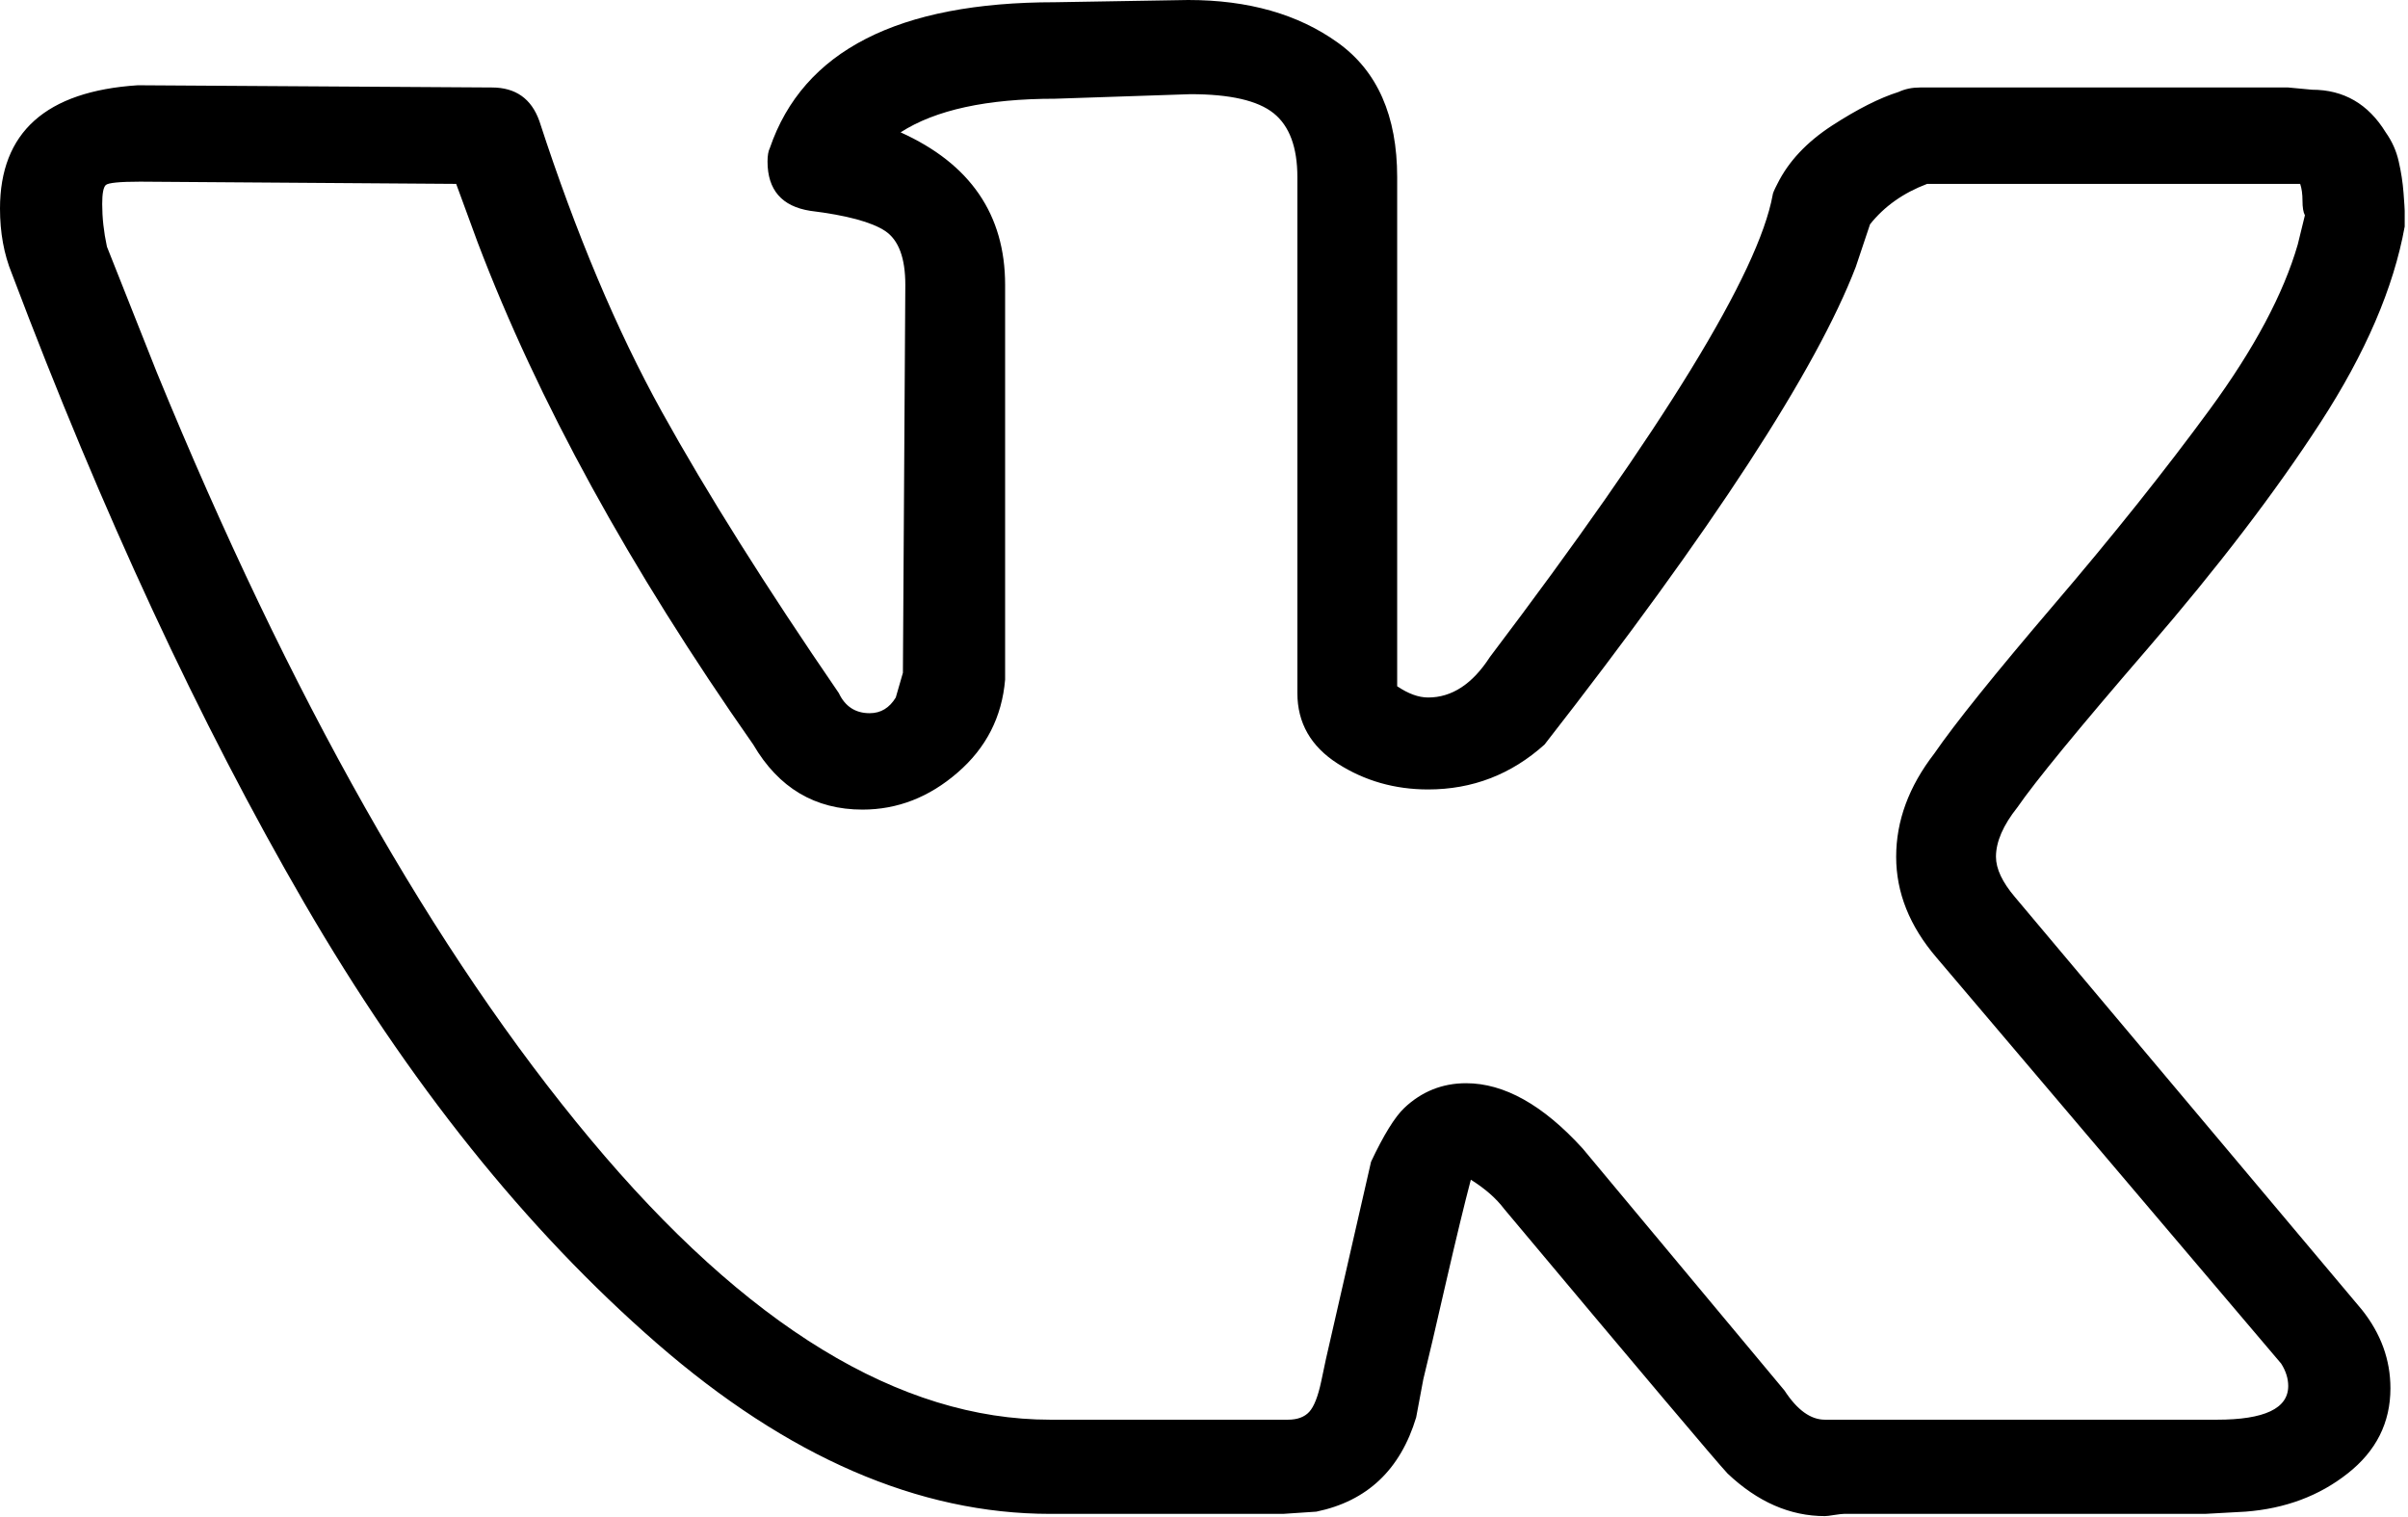
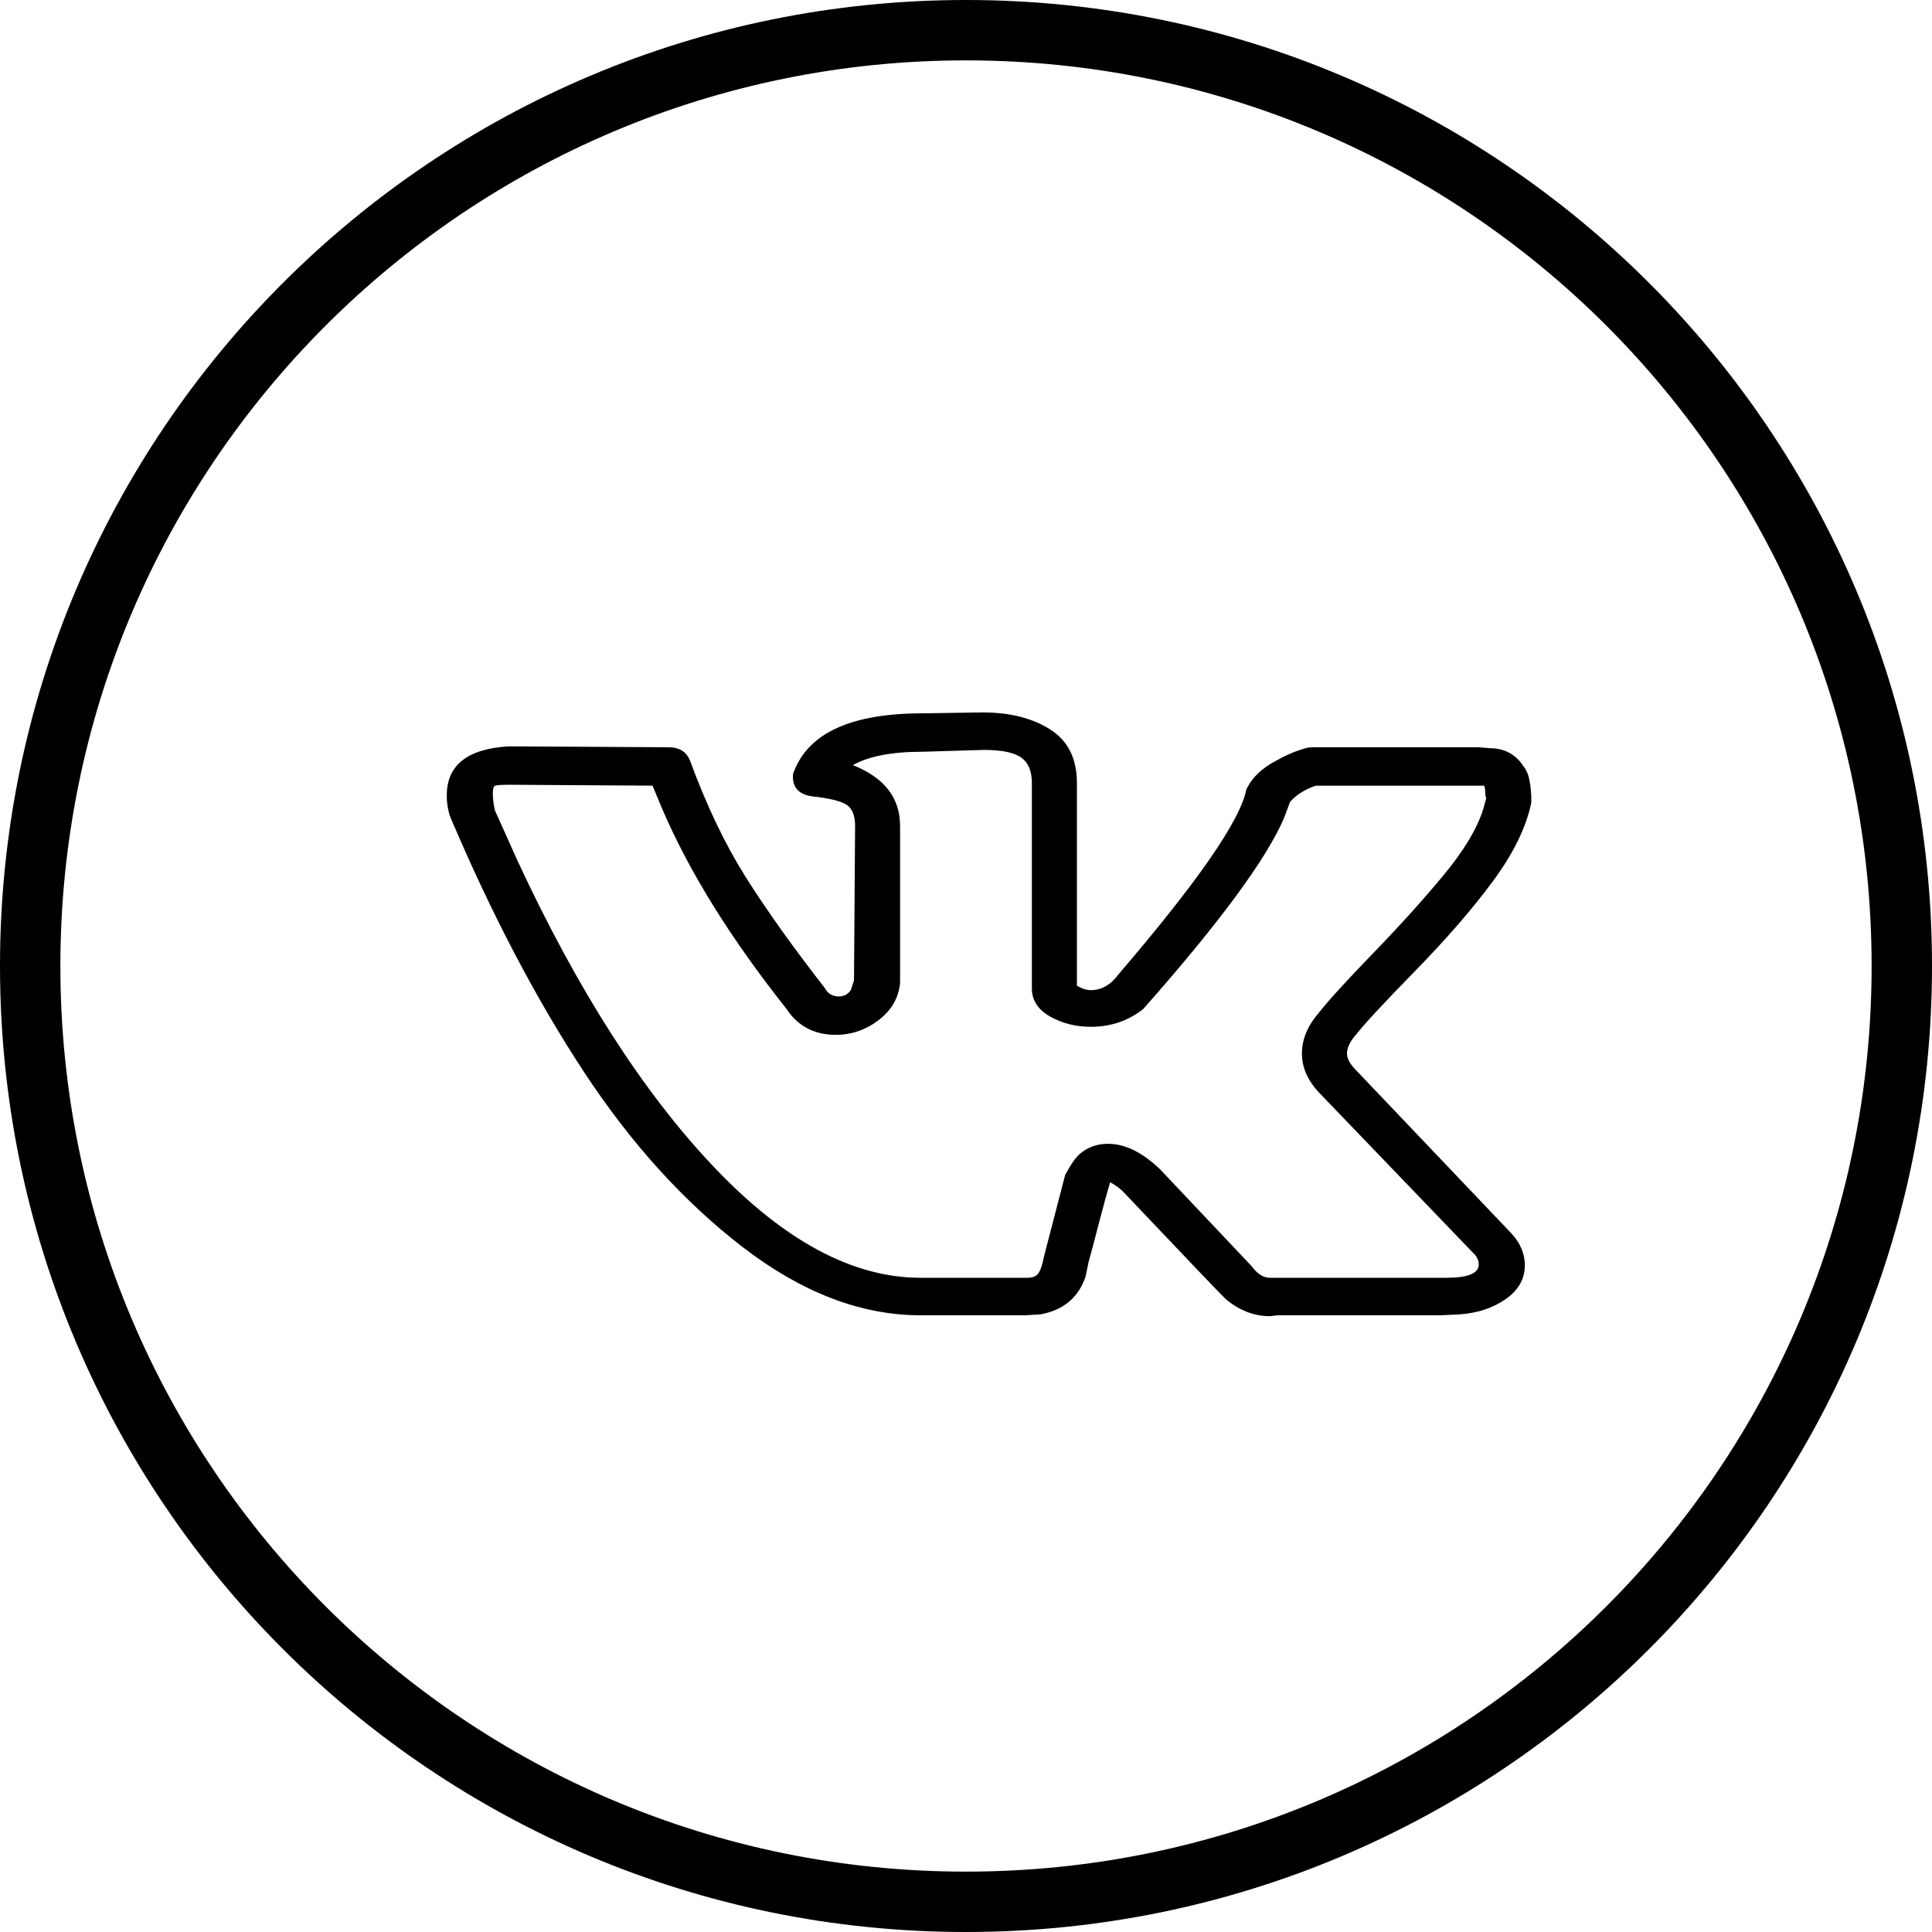
- <svg xmlns="http://www.w3.org/2000/svg" viewBox="0 0 27 17">
-   <path d="M0 2.339C0 1.484 0.515 1.023 1.545 0.956L5.515 0.981C5.782 0.981 5.959 1.107 6.048 1.358C6.457 2.615 6.914 3.701 7.42 4.615C7.926 5.528 8.588 6.58 9.405 7.771C9.476 7.922 9.592 7.997 9.751 7.997C9.876 7.997 9.973 7.938 10.044 7.821L10.124 7.544L10.151 3.194C10.151 2.892 10.076 2.691 9.925 2.59C9.774 2.49 9.494 2.414 9.085 2.364C8.766 2.314 8.606 2.129 8.606 1.811C8.606 1.744 8.615 1.693 8.632 1.66C9.005 0.57 10.071 0.025 11.83 0.025L13.322 0C13.997 0 14.556 0.159 15 0.478C15.444 0.796 15.666 1.299 15.666 1.987V7.695C15.791 7.779 15.906 7.821 16.013 7.821C16.279 7.821 16.51 7.67 16.705 7.368C18.659 4.786 19.716 3.06 19.876 2.188C19.876 2.171 19.894 2.129 19.929 2.062C20.053 1.811 20.258 1.593 20.542 1.408C20.826 1.224 21.075 1.098 21.288 1.031C21.359 0.998 21.439 0.981 21.528 0.981H25.657L25.924 1.006C26.279 1.006 26.554 1.165 26.75 1.484C26.821 1.584 26.87 1.693 26.896 1.811C26.923 1.928 26.941 2.045 26.95 2.163C26.959 2.28 26.963 2.347 26.963 2.364V2.54C26.839 3.227 26.523 3.961 26.017 4.74C25.511 5.52 24.867 6.362 24.085 7.268C23.304 8.173 22.816 8.768 22.62 9.053C22.46 9.254 22.38 9.439 22.38 9.607C22.38 9.741 22.451 9.892 22.593 10.059L26.483 14.686C26.697 14.955 26.803 15.248 26.803 15.567C26.803 15.952 26.643 16.271 26.323 16.522C26.004 16.774 25.622 16.916 25.178 16.95L24.725 16.975H20.675C20.657 16.975 20.622 16.979 20.569 16.987C20.515 16.996 20.48 17 20.462 17C20.071 17 19.707 16.841 19.37 16.522C19.245 16.388 18.41 15.399 16.865 13.555C16.776 13.437 16.652 13.328 16.492 13.228C16.421 13.496 16.328 13.882 16.212 14.385C16.097 14.888 16.013 15.248 15.959 15.466L15.879 15.893C15.702 16.48 15.329 16.832 14.76 16.95L14.387 16.975H11.776C10.302 16.975 8.832 16.338 7.367 15.064C5.901 13.789 4.583 12.142 3.41 10.122C2.238 8.102 1.146 5.75 0.133 3.068C0.044 2.85 0 2.607 0 2.339ZM16.013 8.852C15.64 8.852 15.302 8.756 15 8.563C14.698 8.37 14.547 8.106 14.547 7.771V1.987C14.547 1.651 14.458 1.412 14.281 1.27C14.103 1.127 13.792 1.056 13.348 1.056L11.83 1.107C11.066 1.107 10.489 1.232 10.098 1.484C10.879 1.836 11.27 2.406 11.27 3.194V7.62C11.235 8.039 11.057 8.387 10.737 8.663C10.418 8.94 10.062 9.078 9.671 9.078C9.139 9.078 8.73 8.835 8.446 8.349C7.06 6.371 6.03 4.493 5.355 2.716L5.115 2.062L1.572 2.037C1.341 2.037 1.212 2.05 1.186 2.075C1.159 2.1 1.146 2.171 1.146 2.288C1.146 2.439 1.163 2.599 1.199 2.766L1.758 4.175C3.25 7.813 4.871 10.68 6.621 12.775C8.37 14.871 10.089 15.919 11.776 15.919H14.441C14.547 15.919 14.627 15.889 14.68 15.831C14.734 15.772 14.778 15.659 14.814 15.491L14.867 15.24L15.373 13.027C15.515 12.725 15.64 12.524 15.746 12.423C15.941 12.239 16.172 12.146 16.439 12.146C16.865 12.146 17.3 12.389 17.744 12.876L20.009 15.592C20.151 15.81 20.302 15.919 20.462 15.919H24.858C25.391 15.919 25.657 15.793 25.657 15.541C25.657 15.458 25.631 15.374 25.578 15.29L21.714 10.738C21.412 10.386 21.261 10.009 21.261 9.607C21.261 9.204 21.403 8.819 21.688 8.45C21.919 8.114 22.367 7.557 23.033 6.777C23.699 5.998 24.281 5.268 24.778 4.59C25.276 3.91 25.604 3.294 25.764 2.741L25.844 2.414C25.826 2.381 25.817 2.326 25.817 2.251C25.817 2.175 25.808 2.112 25.791 2.062H21.608C21.341 2.163 21.128 2.314 20.968 2.515L20.808 2.993C20.364 4.149 19.201 5.935 17.318 8.349C16.945 8.684 16.51 8.852 16.013 8.852Z" />
+ <svg xmlns="http://www.w3.org/2000/svg" viewBox="0 0 32 32">
+   <path d="M7.4 13.175C7.4 12.673 7.743 12.401 8.429 12.362L11.074 12.377C11.252 12.377 11.37 12.451 11.429 12.599C11.701 13.338 12.006 13.977 12.343 14.514C12.681 15.052 13.121 15.671 13.666 16.371C13.713 16.46 13.79 16.504 13.896 16.504C13.979 16.504 14.044 16.469 14.092 16.4L14.145 16.238L14.163 13.678C14.163 13.501 14.112 13.383 14.012 13.323C13.911 13.264 13.725 13.22 13.453 13.19C13.24 13.161 13.133 13.052 13.133 12.865C13.133 12.825 13.139 12.796 13.151 12.776C13.399 12.135 14.109 11.815 15.281 11.815L16.275 11.8C16.724 11.8 17.097 11.893 17.393 12.081C17.689 12.268 17.837 12.564 17.837 12.968V16.326C17.92 16.376 17.997 16.4 18.068 16.4C18.245 16.4 18.399 16.312 18.529 16.134C19.831 14.615 20.535 13.6 20.641 13.087C20.641 13.077 20.653 13.052 20.677 13.013C20.76 12.865 20.896 12.737 21.085 12.628C21.274 12.52 21.44 12.446 21.582 12.406C21.63 12.387 21.683 12.377 21.742 12.377H24.493L24.671 12.392C24.907 12.392 25.091 12.485 25.221 12.673C25.268 12.732 25.301 12.796 25.319 12.865C25.336 12.934 25.348 13.003 25.354 13.072C25.36 13.141 25.363 13.181 25.363 13.19V13.294C25.28 13.698 25.07 14.13 24.733 14.588C24.395 15.047 23.966 15.542 23.446 16.075C22.925 16.608 22.6 16.958 22.47 17.125C22.363 17.244 22.31 17.352 22.31 17.451C22.31 17.53 22.357 17.618 22.452 17.717L25.043 20.439C25.185 20.597 25.256 20.769 25.256 20.957C25.256 21.183 25.15 21.371 24.937 21.519C24.724 21.667 24.47 21.75 24.174 21.77L23.872 21.785H21.174C21.162 21.785 21.138 21.788 21.103 21.792C21.067 21.797 21.044 21.8 21.032 21.8C20.771 21.8 20.529 21.706 20.304 21.519C20.221 21.44 19.665 20.858 18.636 19.773C18.576 19.704 18.494 19.64 18.387 19.581C18.34 19.739 18.278 19.965 18.201 20.261C18.124 20.557 18.068 20.769 18.032 20.897L17.979 21.149C17.86 21.494 17.612 21.701 17.233 21.77L16.985 21.785H15.245C14.263 21.785 13.284 21.41 12.308 20.661C11.332 19.911 10.453 18.942 9.672 17.754C8.891 16.566 8.163 15.182 7.489 13.604C7.429 13.476 7.4 13.333 7.4 13.175ZM18.068 17.007C17.819 17.007 17.594 16.95 17.393 16.837C17.192 16.723 17.091 16.568 17.091 16.371V12.968C17.091 12.771 17.032 12.631 16.914 12.547C16.796 12.463 16.588 12.421 16.293 12.421L15.281 12.451C14.772 12.451 14.387 12.525 14.127 12.673C14.648 12.88 14.908 13.215 14.908 13.678V16.282C14.884 16.529 14.766 16.733 14.553 16.896C14.34 17.059 14.104 17.14 13.843 17.14C13.488 17.14 13.216 16.997 13.027 16.711C12.104 15.547 11.417 14.443 10.968 13.397L10.808 13.013L8.447 12.998C8.293 12.998 8.208 13.005 8.19 13.02C8.172 13.035 8.163 13.077 8.163 13.146C8.163 13.235 8.175 13.328 8.199 13.427L8.571 14.255C9.565 16.395 10.645 18.082 11.811 19.315C12.976 20.547 14.121 21.164 15.245 21.164H17.02C17.091 21.164 17.145 21.146 17.18 21.112C17.216 21.077 17.245 21.011 17.269 20.912L17.304 20.764L17.642 19.462C17.736 19.285 17.819 19.167 17.89 19.108C18.02 18.999 18.174 18.945 18.352 18.945C18.636 18.945 18.925 19.088 19.221 19.374L20.73 20.971C20.825 21.1 20.925 21.164 21.032 21.164H23.961C24.316 21.164 24.493 21.09 24.493 20.942C24.493 20.892 24.475 20.843 24.44 20.794L21.866 18.116C21.665 17.909 21.564 17.687 21.564 17.451C21.564 17.214 21.659 16.987 21.848 16.77C22.002 16.573 22.301 16.245 22.745 15.787C23.189 15.328 23.576 14.899 23.907 14.499C24.239 14.1 24.458 13.738 24.564 13.412L24.617 13.22C24.605 13.2 24.6 13.168 24.6 13.124C24.6 13.079 24.594 13.042 24.582 13.013H21.795C21.618 13.072 21.476 13.161 21.369 13.279L21.263 13.56C20.967 14.241 20.192 15.291 18.937 16.711C18.689 16.908 18.399 17.007 18.068 17.007Z" />
+   <path fill-rule="evenodd" clip-rule="evenodd" d="M16 31C24.284 31 31 24.284 31 16C31 7.716 24.284 1 16 1C7.716 1 1 7.716 1 16C1 24.284 7.716 31 16 31ZM16 32C24.837 32 32 24.837 32 16C32 7.163 24.837 0 16 0C7.163 0 0 7.163 0 16C0 24.837 7.163 32 16 32Z" />
</svg>
